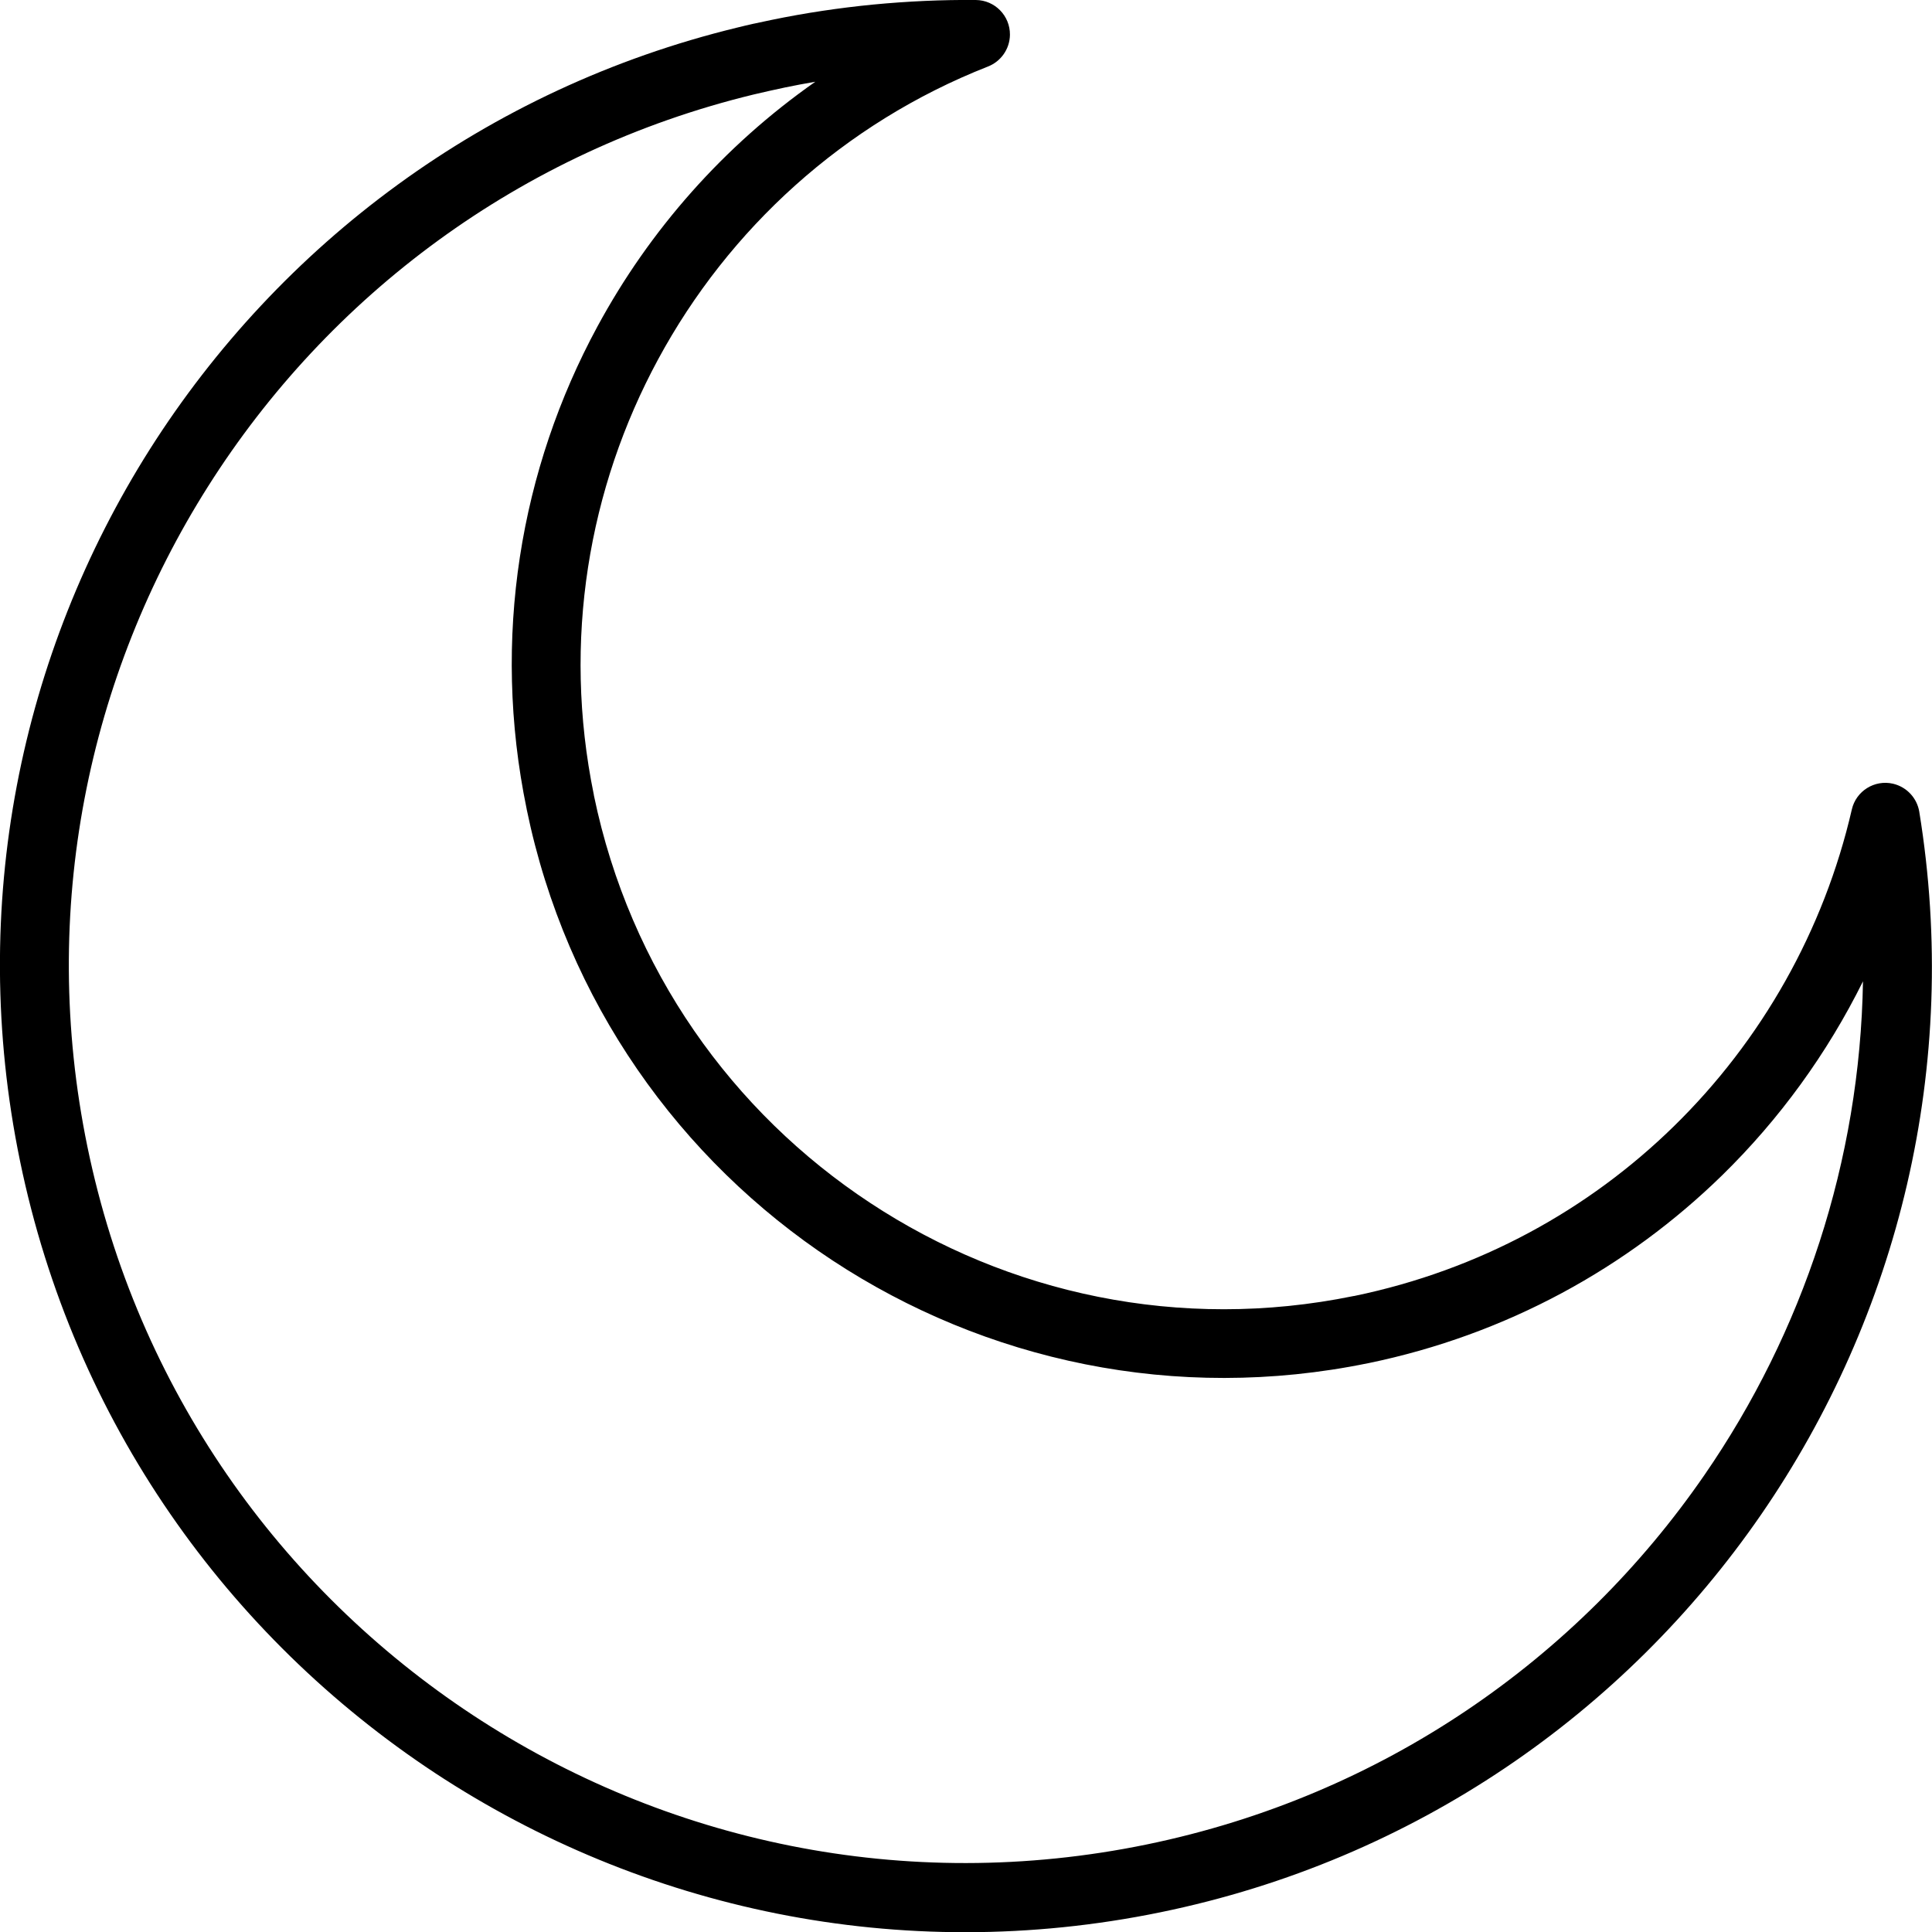
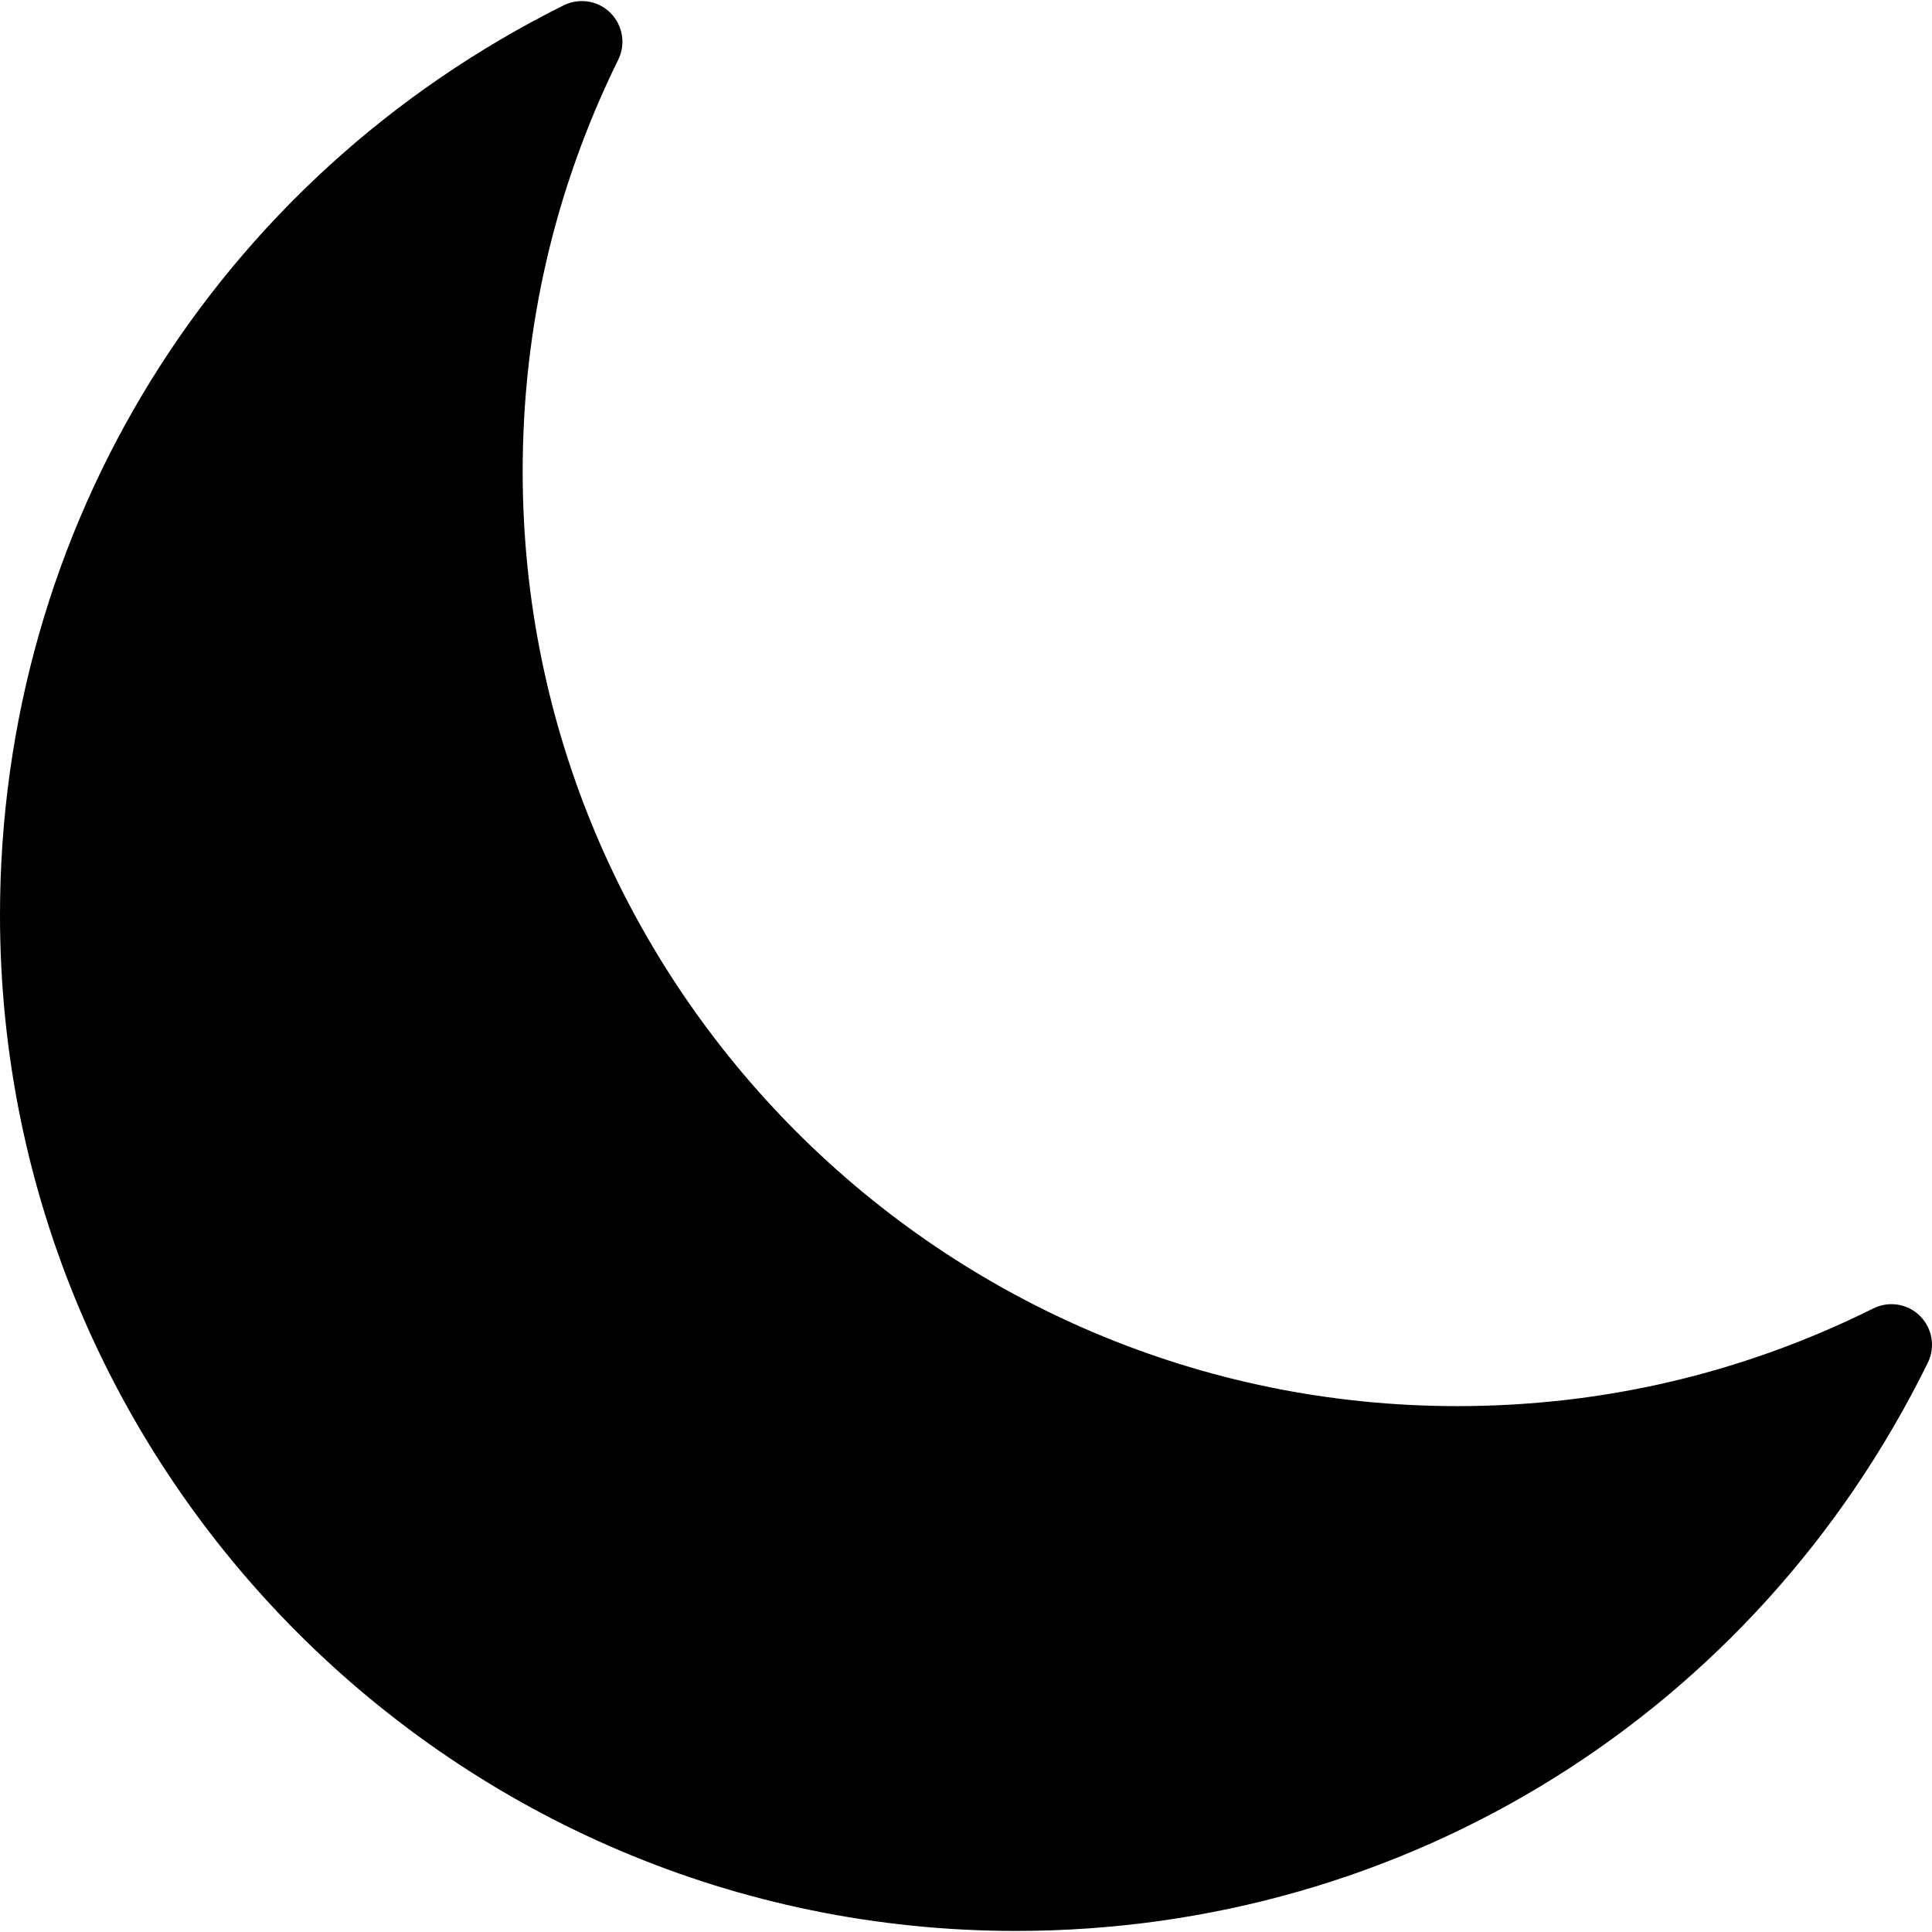
- <svg xmlns="http://www.w3.org/2000/svg" version="1.1" id="Layer_1" x="0px" y="0px" viewBox="0 0 122.88 122.89" style="enable-background:new 0 0 122.88 122.89" xml:space="preserve">
+ <svg xmlns="http://www.w3.org/2000/svg" version="1.1" id="Capa_1" x="0px" y="0px" width="292.299px" height="292.299px" viewBox="0 0 292.299 292.299" style="enable-background:new 0 0 292.299 292.299;" xml:space="preserve">
  <g>
-     <path d="M49.06,1.27c2.17-0.45,4.34-0.77,6.48-0.98c2.2-0.21,4.38-0.31,6.53-0.29c1.21,0.01,2.18,1,2.17,2.21 c-0.01,0.93-0.6,1.72-1.42,2.03c-9.15,3.6-16.47,10.31-20.96,18.62c-4.42,8.17-6.1,17.88-4.09,27.68l0.01,0.07 c2.29,11.06,8.83,20.15,17.58,25.91c8.74,5.76,19.67,8.18,30.73,5.92l0.07-0.01c7.96-1.65,14.89-5.49,20.3-10.78 c5.6-5.47,9.56-12.48,11.33-20.16c0.27-1.18,1.45-1.91,2.62-1.64c0.89,0.21,1.53,0.93,1.67,1.78c2.64,16.2-1.35,32.07-10.06,44.71 c-8.67,12.58-22.03,21.97-38.18,25.29c-16.62,3.42-33.05-0.22-46.18-8.86C14.52,104.1,4.69,90.45,1.27,73.83 C-2.07,57.6,1.32,41.55,9.53,28.58C17.78,15.57,30.88,5.64,46.91,1.75c0.31-0.08,0.67-0.16,1.06-0.25l0.01,0l0,0L49.06,1.27 L49.06,1.27z M51.86,5.2c-0.64,0.11-1.28,0.23-1.91,0.36l-1.01,0.22l0,0c-0.29,0.07-0.63,0.14-1,0.23 c-14.88,3.61-27.05,12.83-34.7,24.92C5.61,42.98,2.46,57.88,5.56,72.94c3.18,15.43,12.31,28.11,24.51,36.15 c12.19,8.03,27.45,11.41,42.88,8.23c15-3.09,27.41-11.81,35.46-23.49c6.27-9.09,9.9-19.98,10.09-31.41 c-2.27,4.58-5.3,8.76-8.96,12.34c-6,5.86-13.69,10.13-22.51,11.95l-0.01,0c-12.26,2.52-24.38-0.16-34.07-6.54 c-9.68-6.38-16.93-16.45-19.45-28.7l0-0.01C31.25,40.58,33.1,29.82,38,20.77C41.32,14.63,46.05,9.27,51.86,5.2L51.86,5.2z" />
+     <g>
+       <path d="M153.699,292.138C68.95,292.138,0,223.185,0,138.439C0,79.742,32.675,27.002,85.28,0.807    c2.369-1.174,5.215-0.718,7.077,1.144c1.864,1.864,2.345,4.711,1.183,7.074C83.941,28.527,79.077,49.496,79.077,71.33    c0,77.972,63.432,141.407,141.395,141.407c22.08,0,43.247-4.978,62.942-14.777c2.366-1.177,5.213-0.721,7.074,1.141    c1.873,1.867,2.342,4.714,1.177,7.073C265.61,259.195,212.738,292.138,153.699,292.138z" />
+     </g>
  </g>
+   <g>
+ </g>
+   <g>
+ </g>
+   <g>
+ </g>
+   <g>
+ </g>
+   <g>
+ </g>
+   <g>
+ </g>
+   <g>
+ </g>
+   <g>
+ </g>
+   <g>
+ </g>
+   <g>
+ </g>
+   <g>
+ </g>
+   <g>
+ </g>
+   <g>
+ </g>
+   <g>
+ </g>
+   <g>
+ </g>
</svg>
